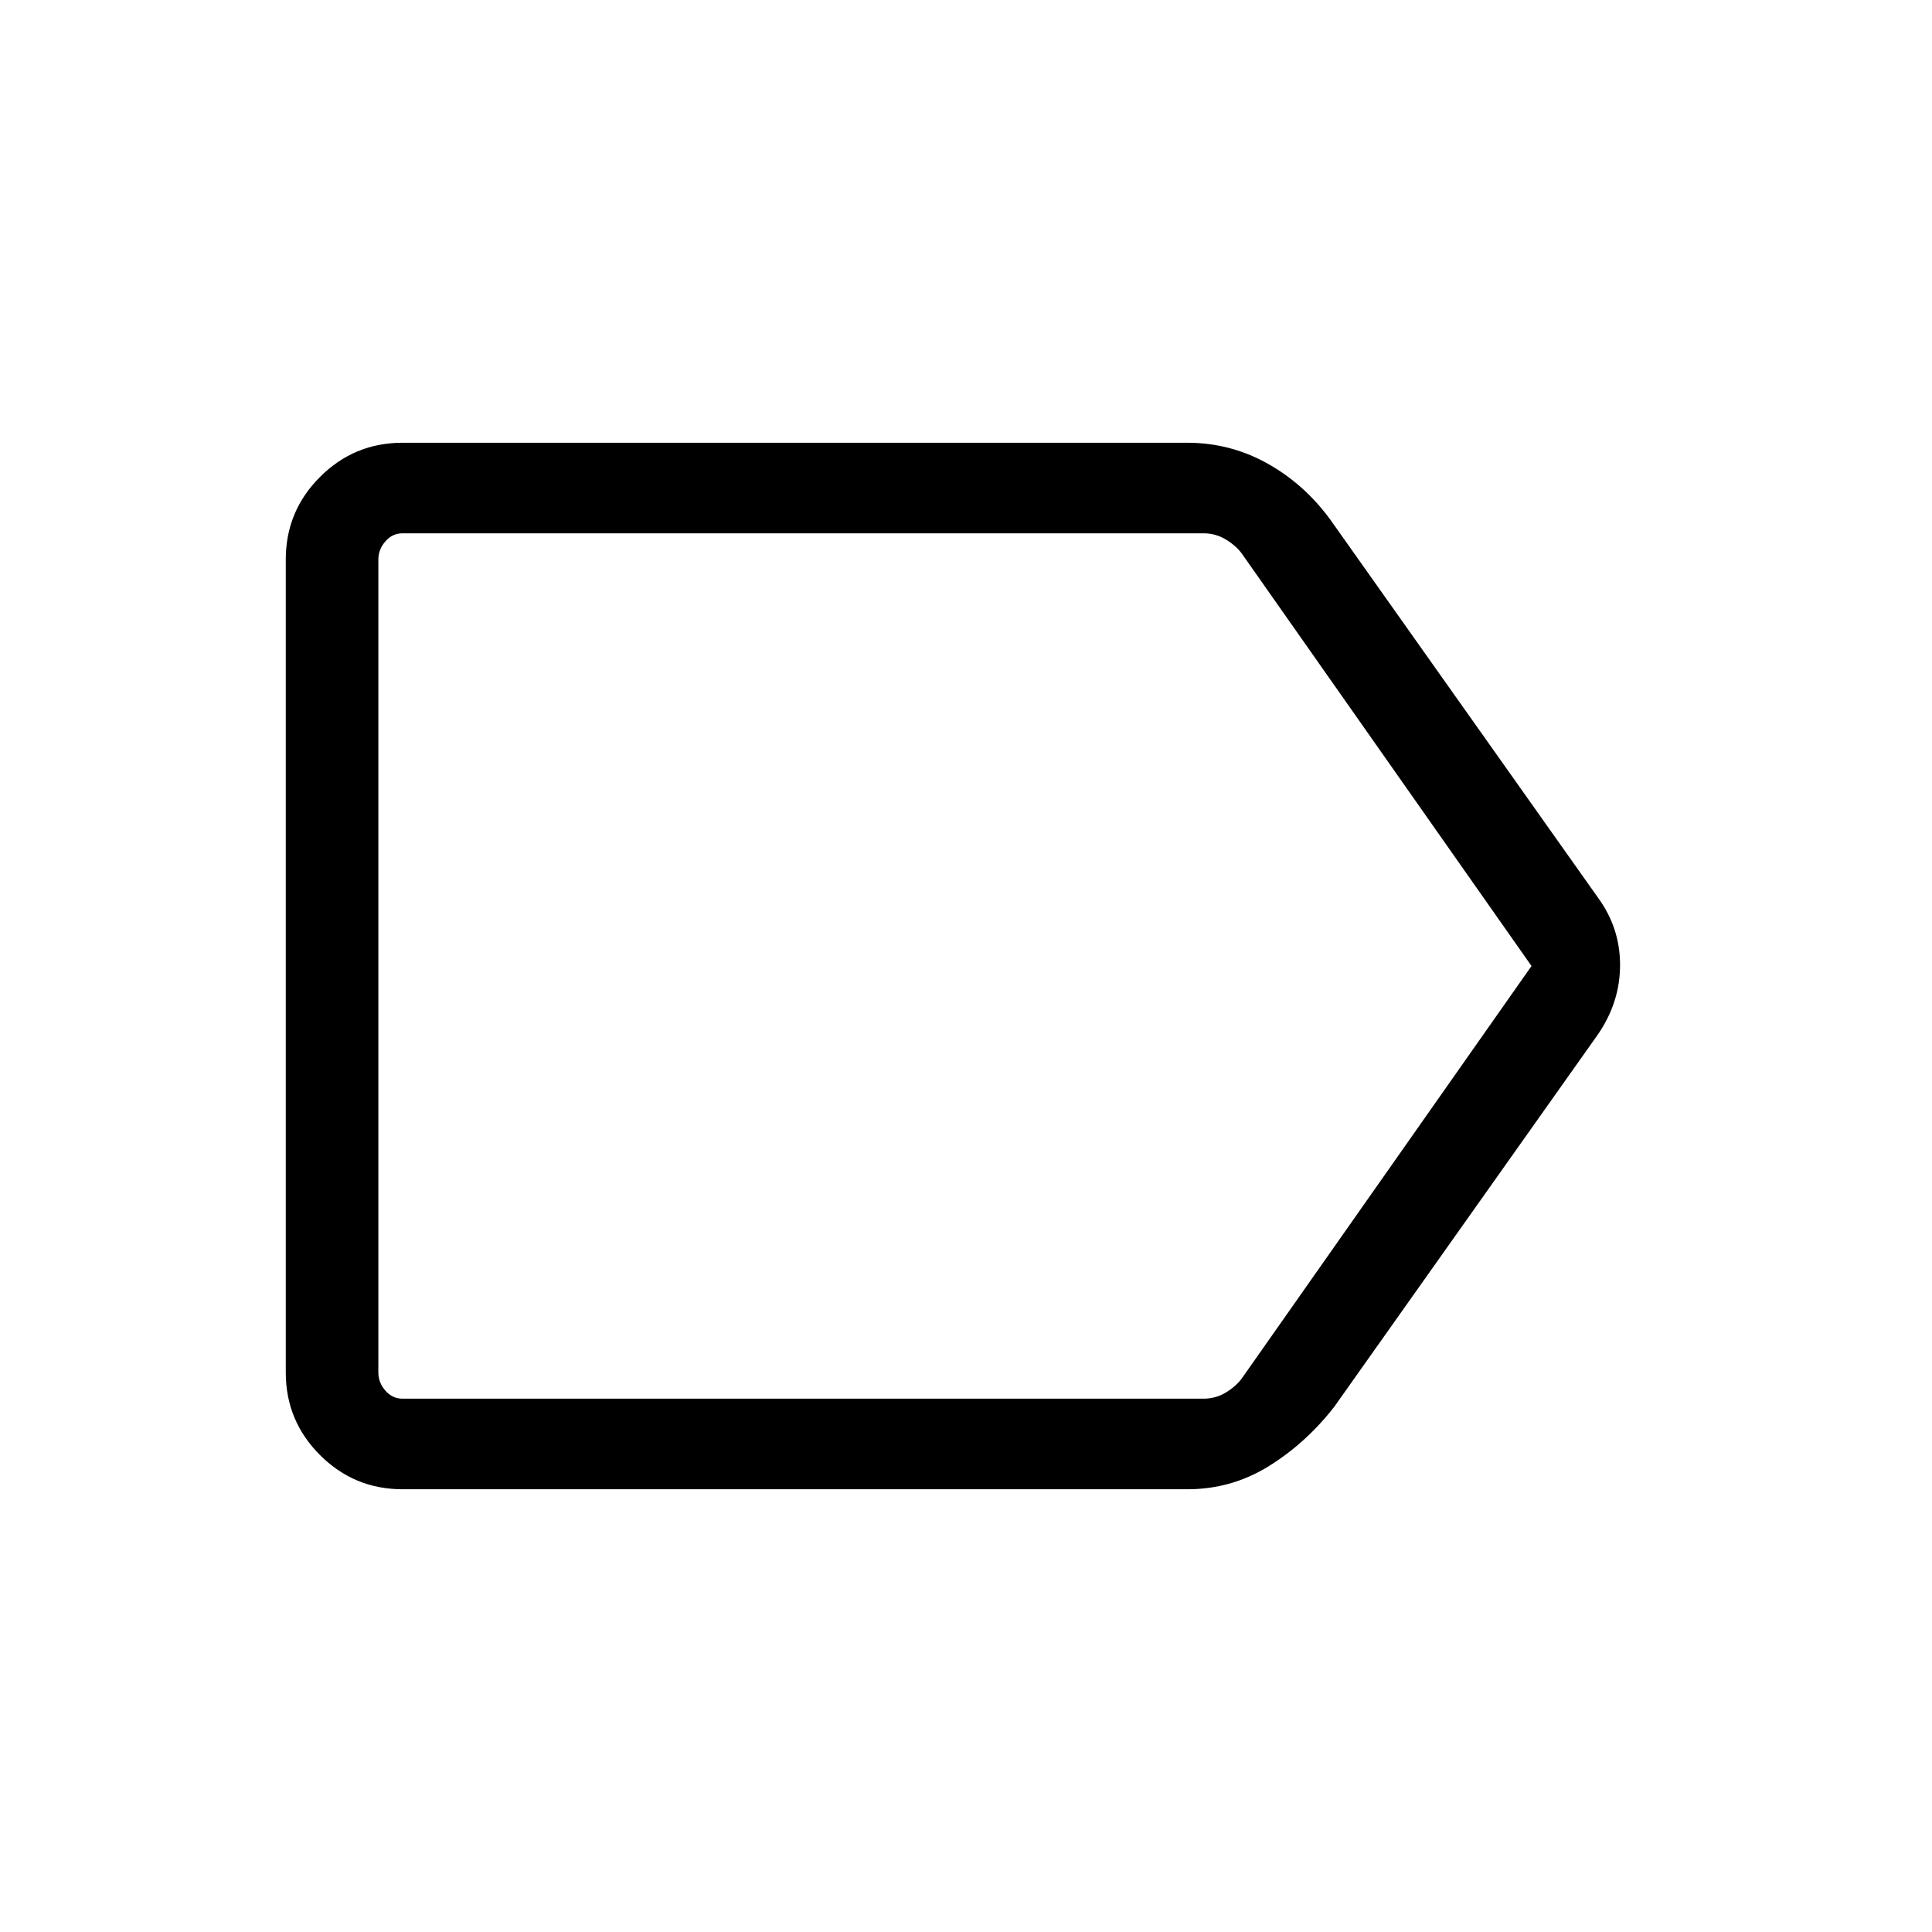
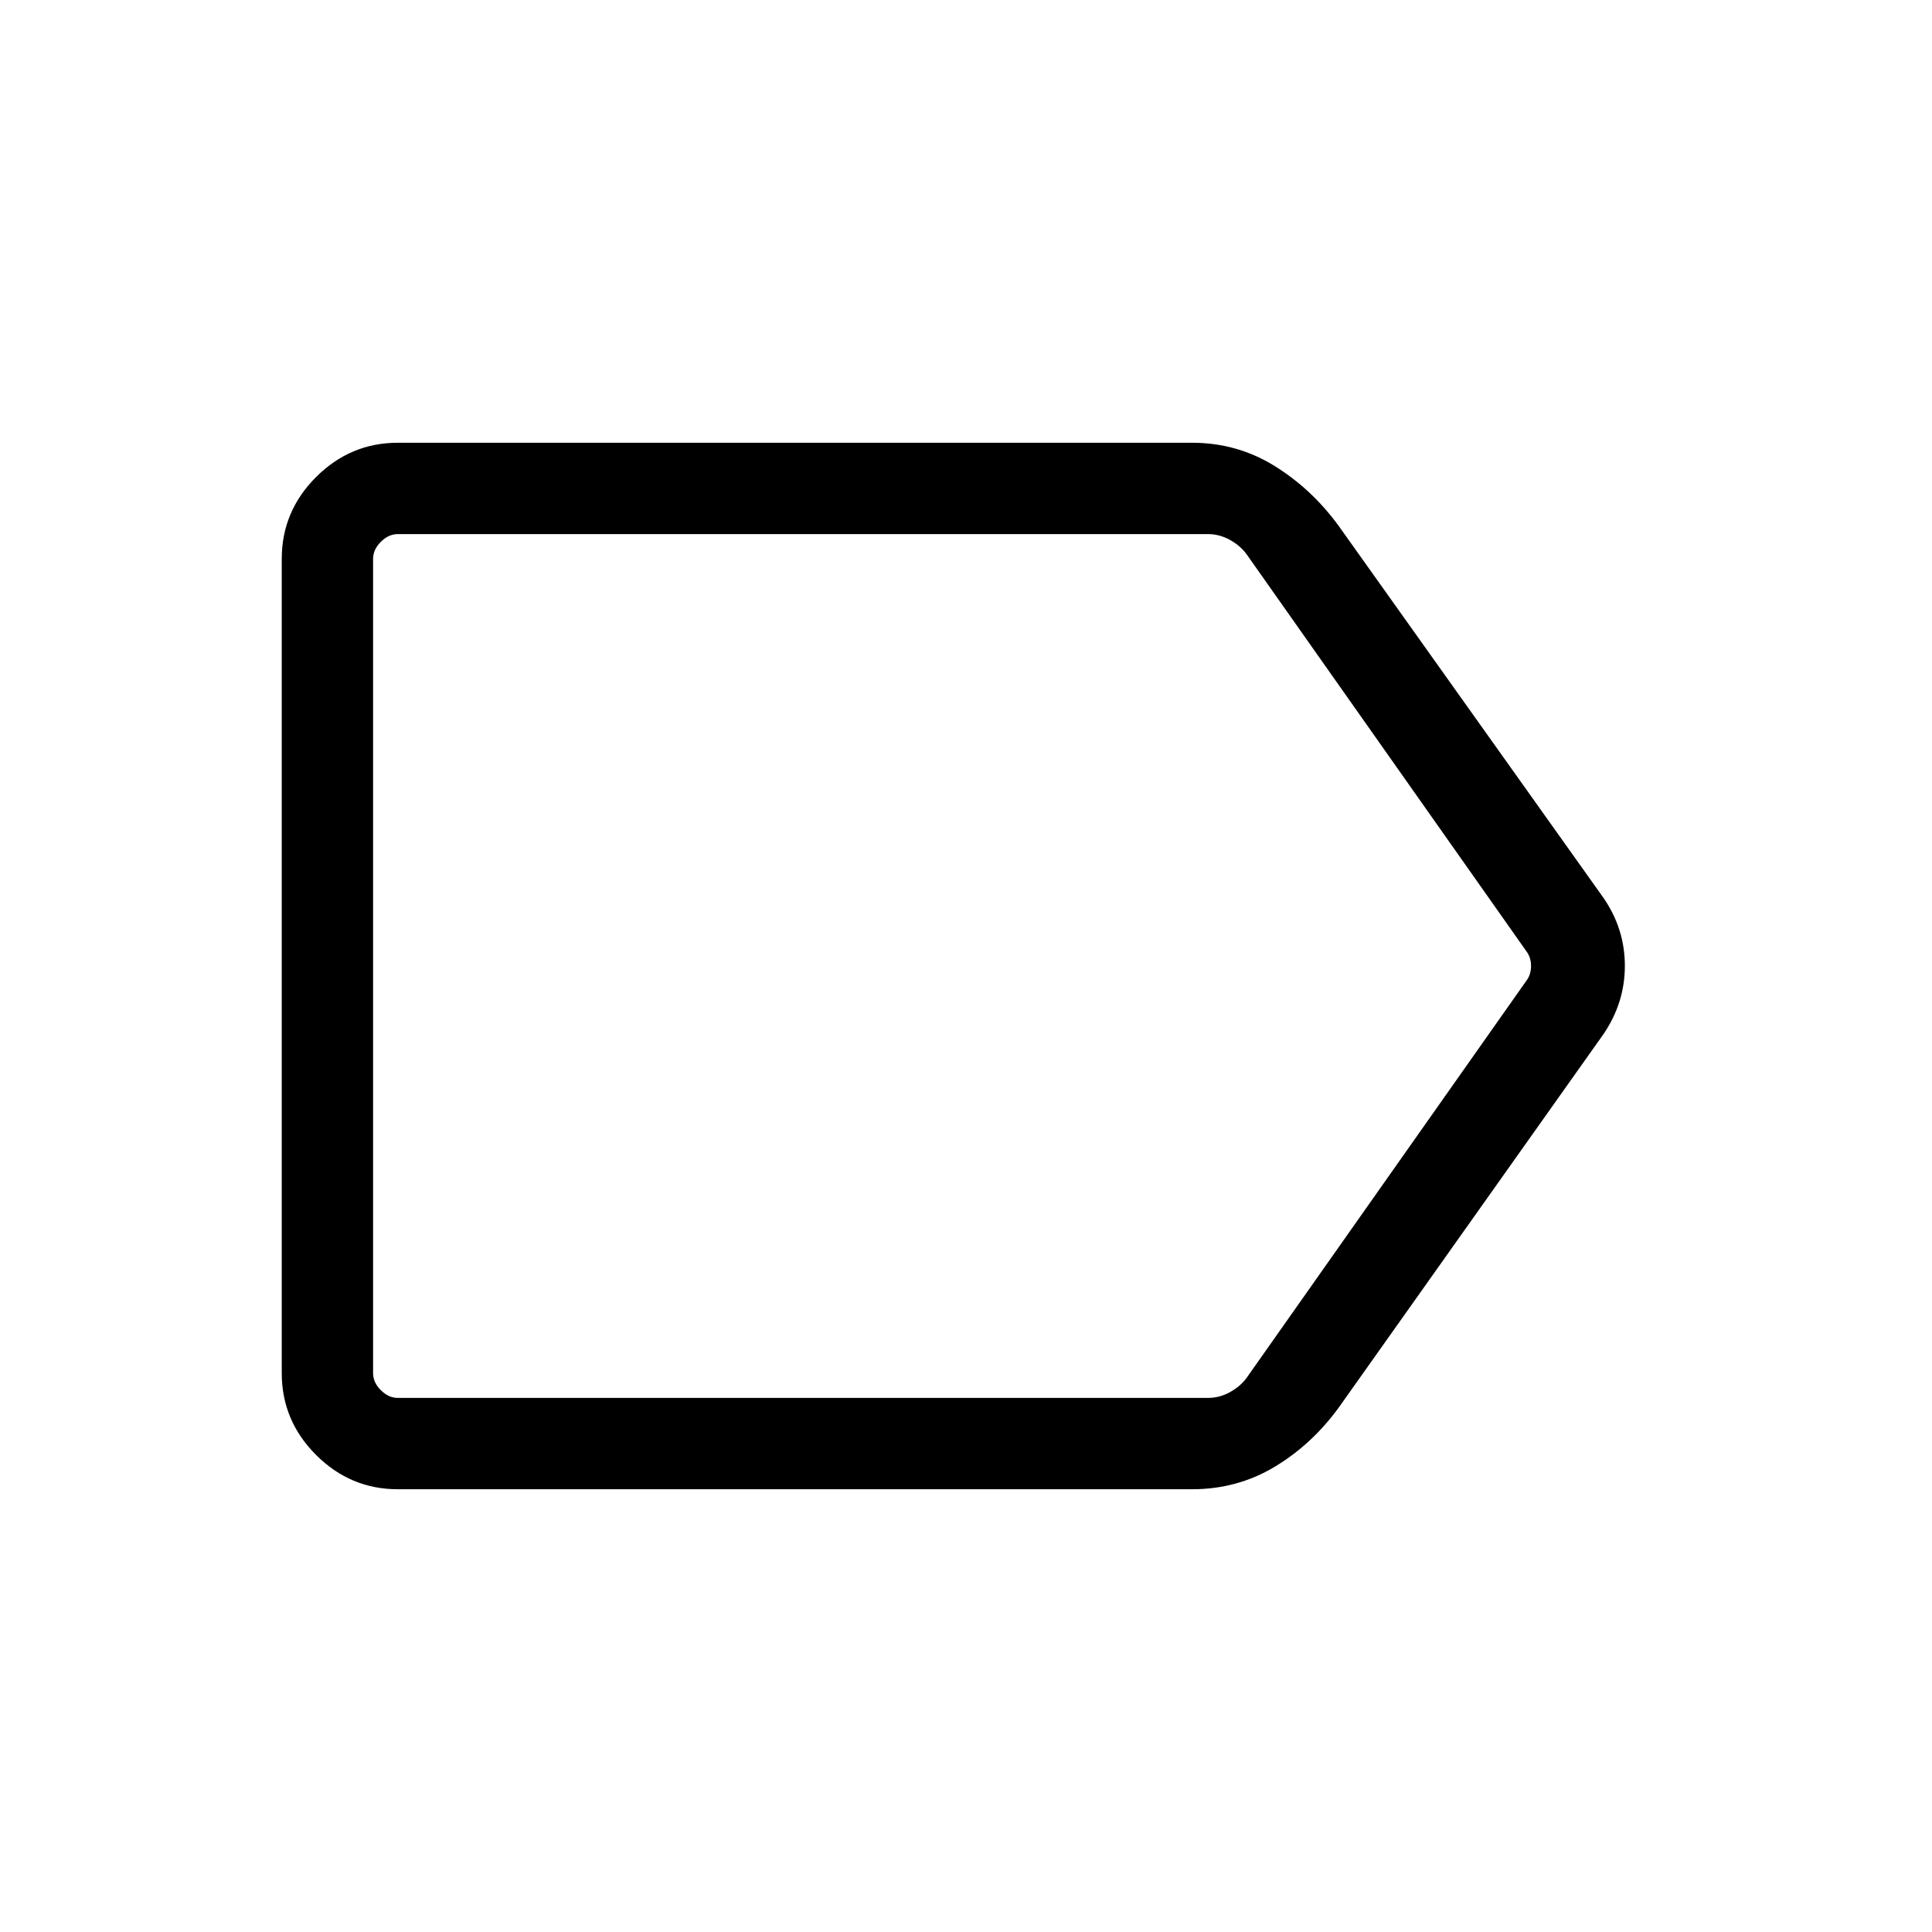
- <svg xmlns="http://www.w3.org/2000/svg" height="48" width="48">
-   <path d="M10 37q-1.2 0-2.05-.85-.85-.85-.85-2.05V13.9q0-1.2.85-2.05Q8.8 11 10 11h19.5q1.1 0 2.05.55.95.55 1.6 1.5l6.55 9.25q.55.75.55 1.675T39.7 25.7l-6.55 9.25q-.7.9-1.625 1.475Q30.6 37 29.5 37Zm28.05-13-7.2-10.25q-.15-.2-.4-.35-.25-.15-.55-.15H10q-.25 0-.425.2t-.175.45v20.2q0 .25.175.45t.425.2h19.9q.3 0 .55-.15.25-.15.4-.35ZM9.4 24v10.75V13.25v.5Z" />
+ <svg xmlns="http://www.w3.org/2000/svg" height="48" viewBox="0 -960 960 960" width="48">
+   <path d="M796.768-446.154 665.23-260.617q-13.384 18.385-31.917 29.5-18.532 11.116-41.031 11.116H197.694q-23.596 0-40.645-17.048-17.048-17.049-17.048-40.645v-404.612q0-23.596 17.048-40.645 17.049-17.048 40.645-17.048h394.613q22.385 0 40.962 11.5t31.961 29.885l131.538 184.768q10.615 15.414 10.615 33.745 0 18.332-10.615 33.947ZM600.23-265.385q5.77 0 10.962-2.885 5.193-2.885 8.27-7.116l138.999-197.306q2.308-3.077 2.308-7.308t-2.308-7.308L619.408-684.614q-3.077-4.231-8.27-7.116-5.192-2.885-10.962-2.885H197.694q-4.616 0-8.463 3.846-3.846 3.847-3.846 8.463v404.612q0 4.616 3.846 8.463 3.847 3.846 8.463 3.846H600.23Zm-414.845-429.23v429.23V-694.615Z" />
</svg>
